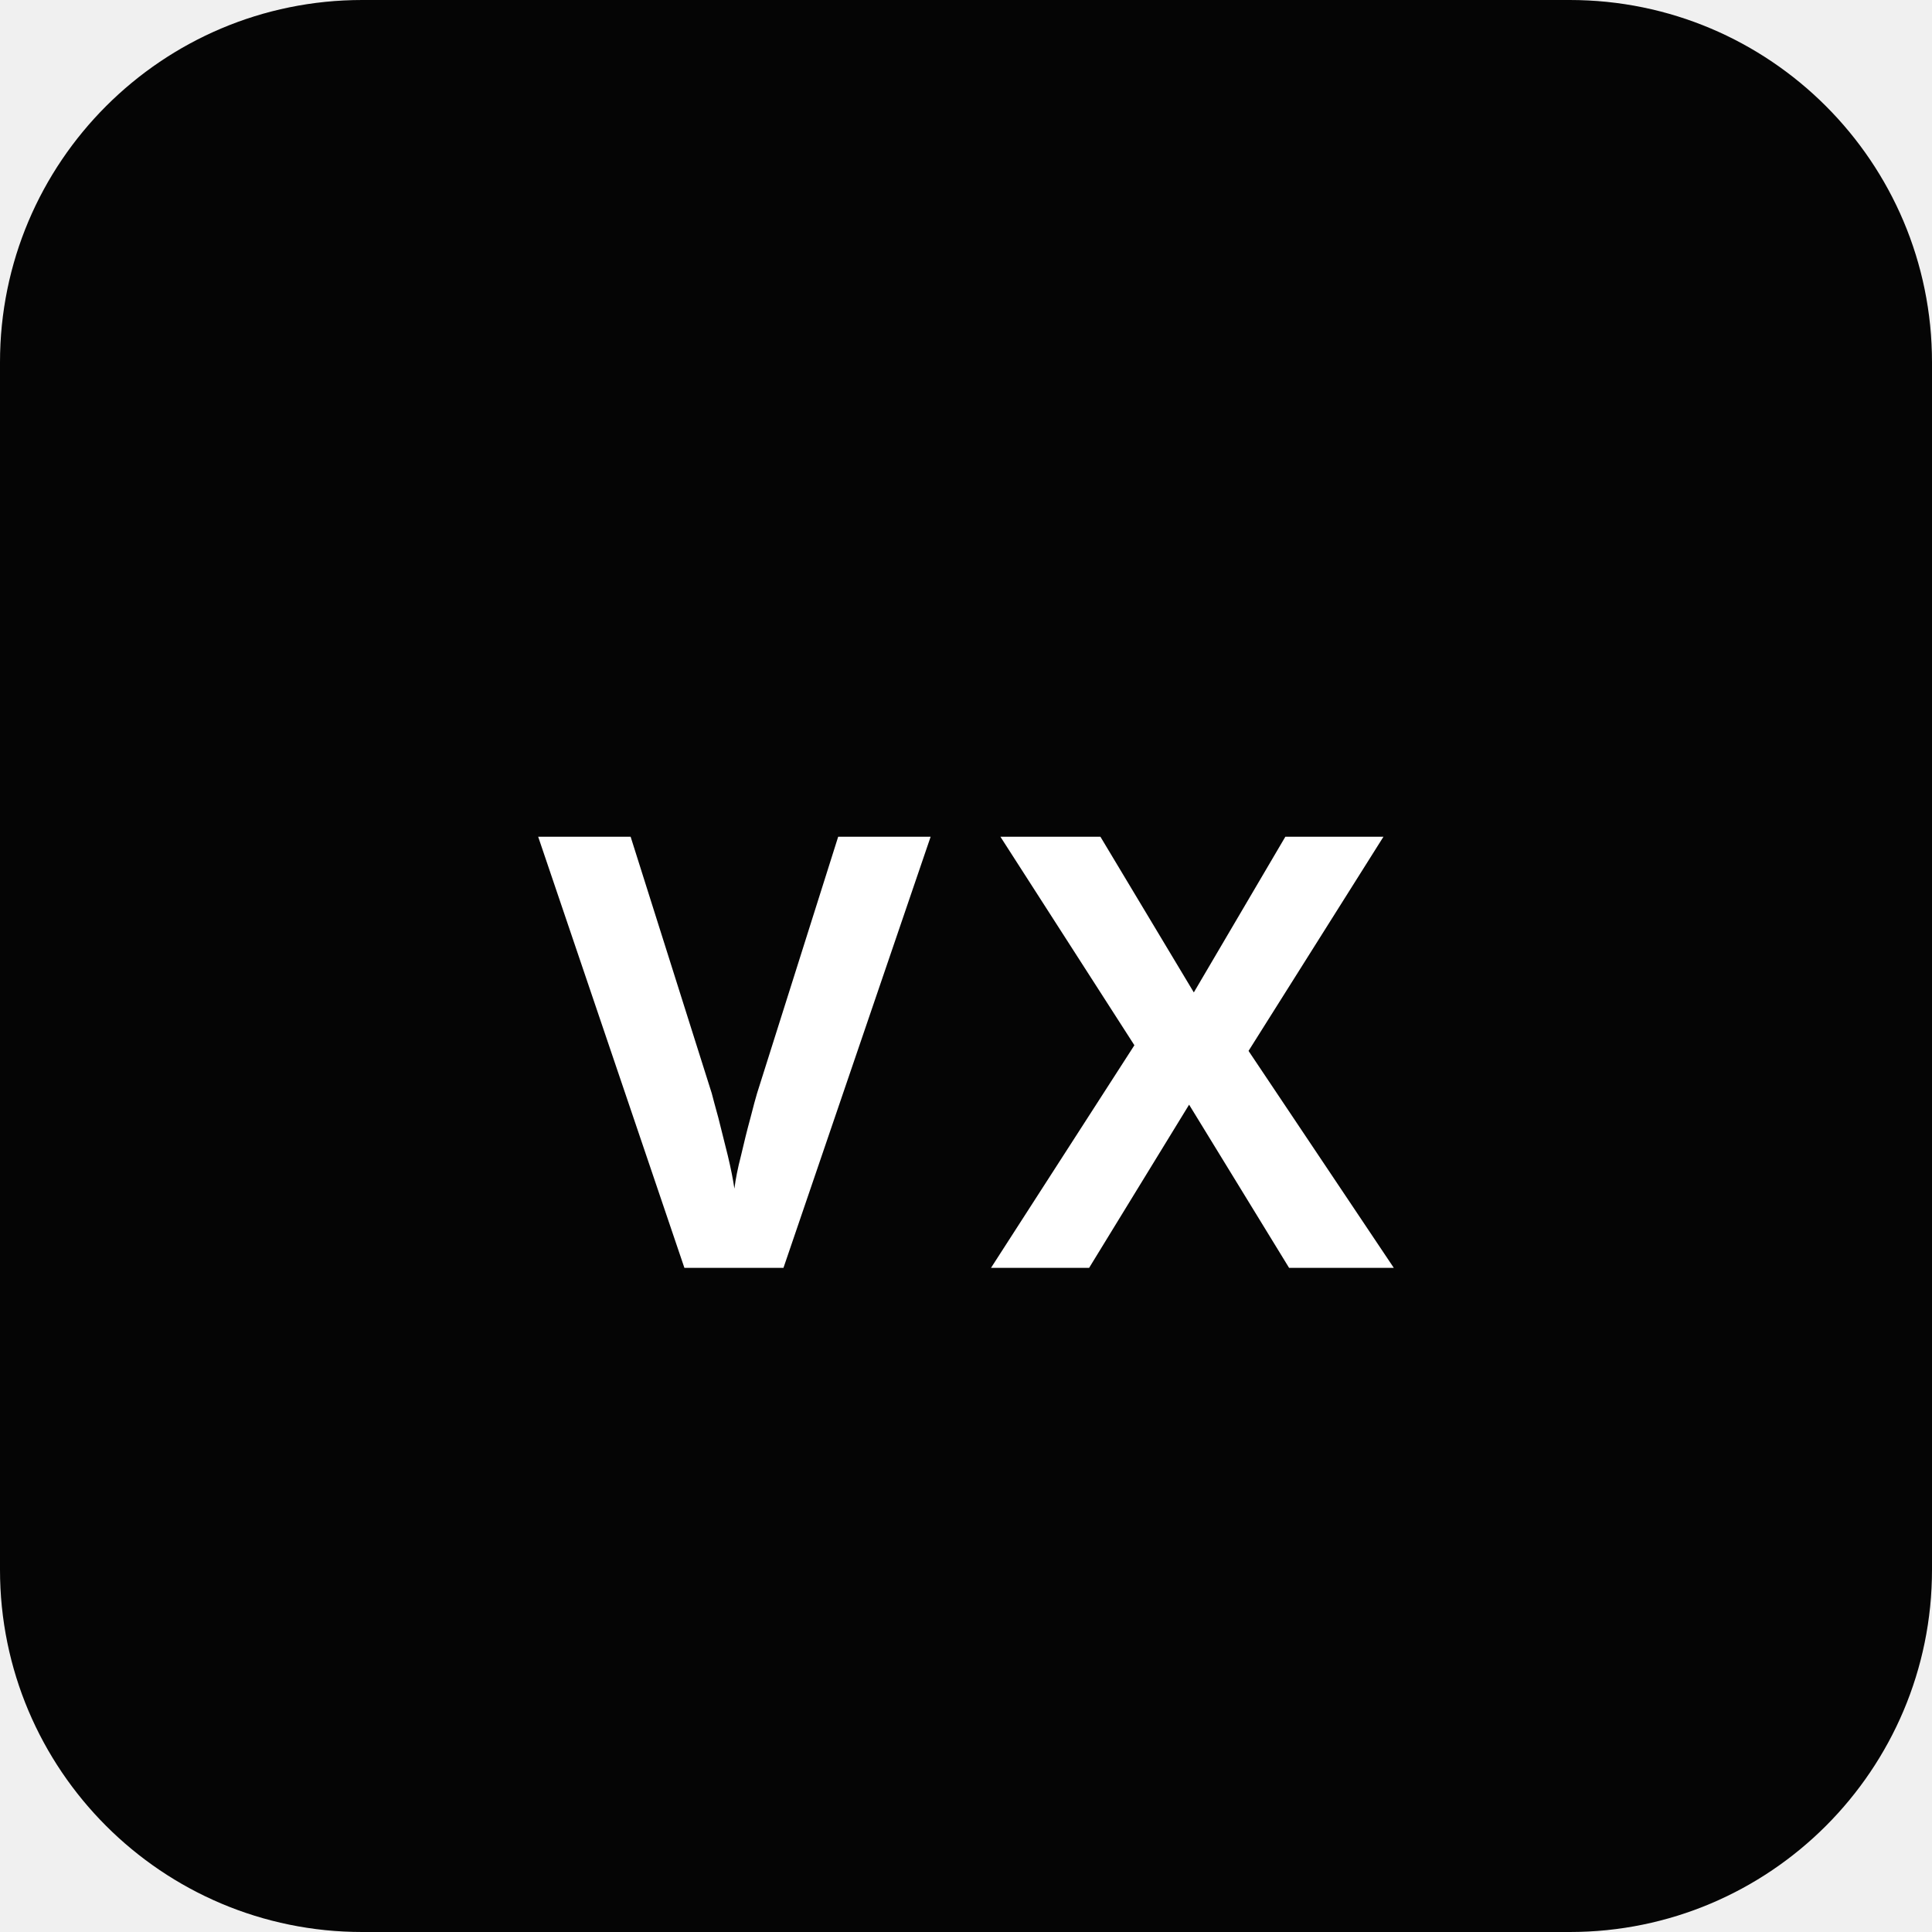
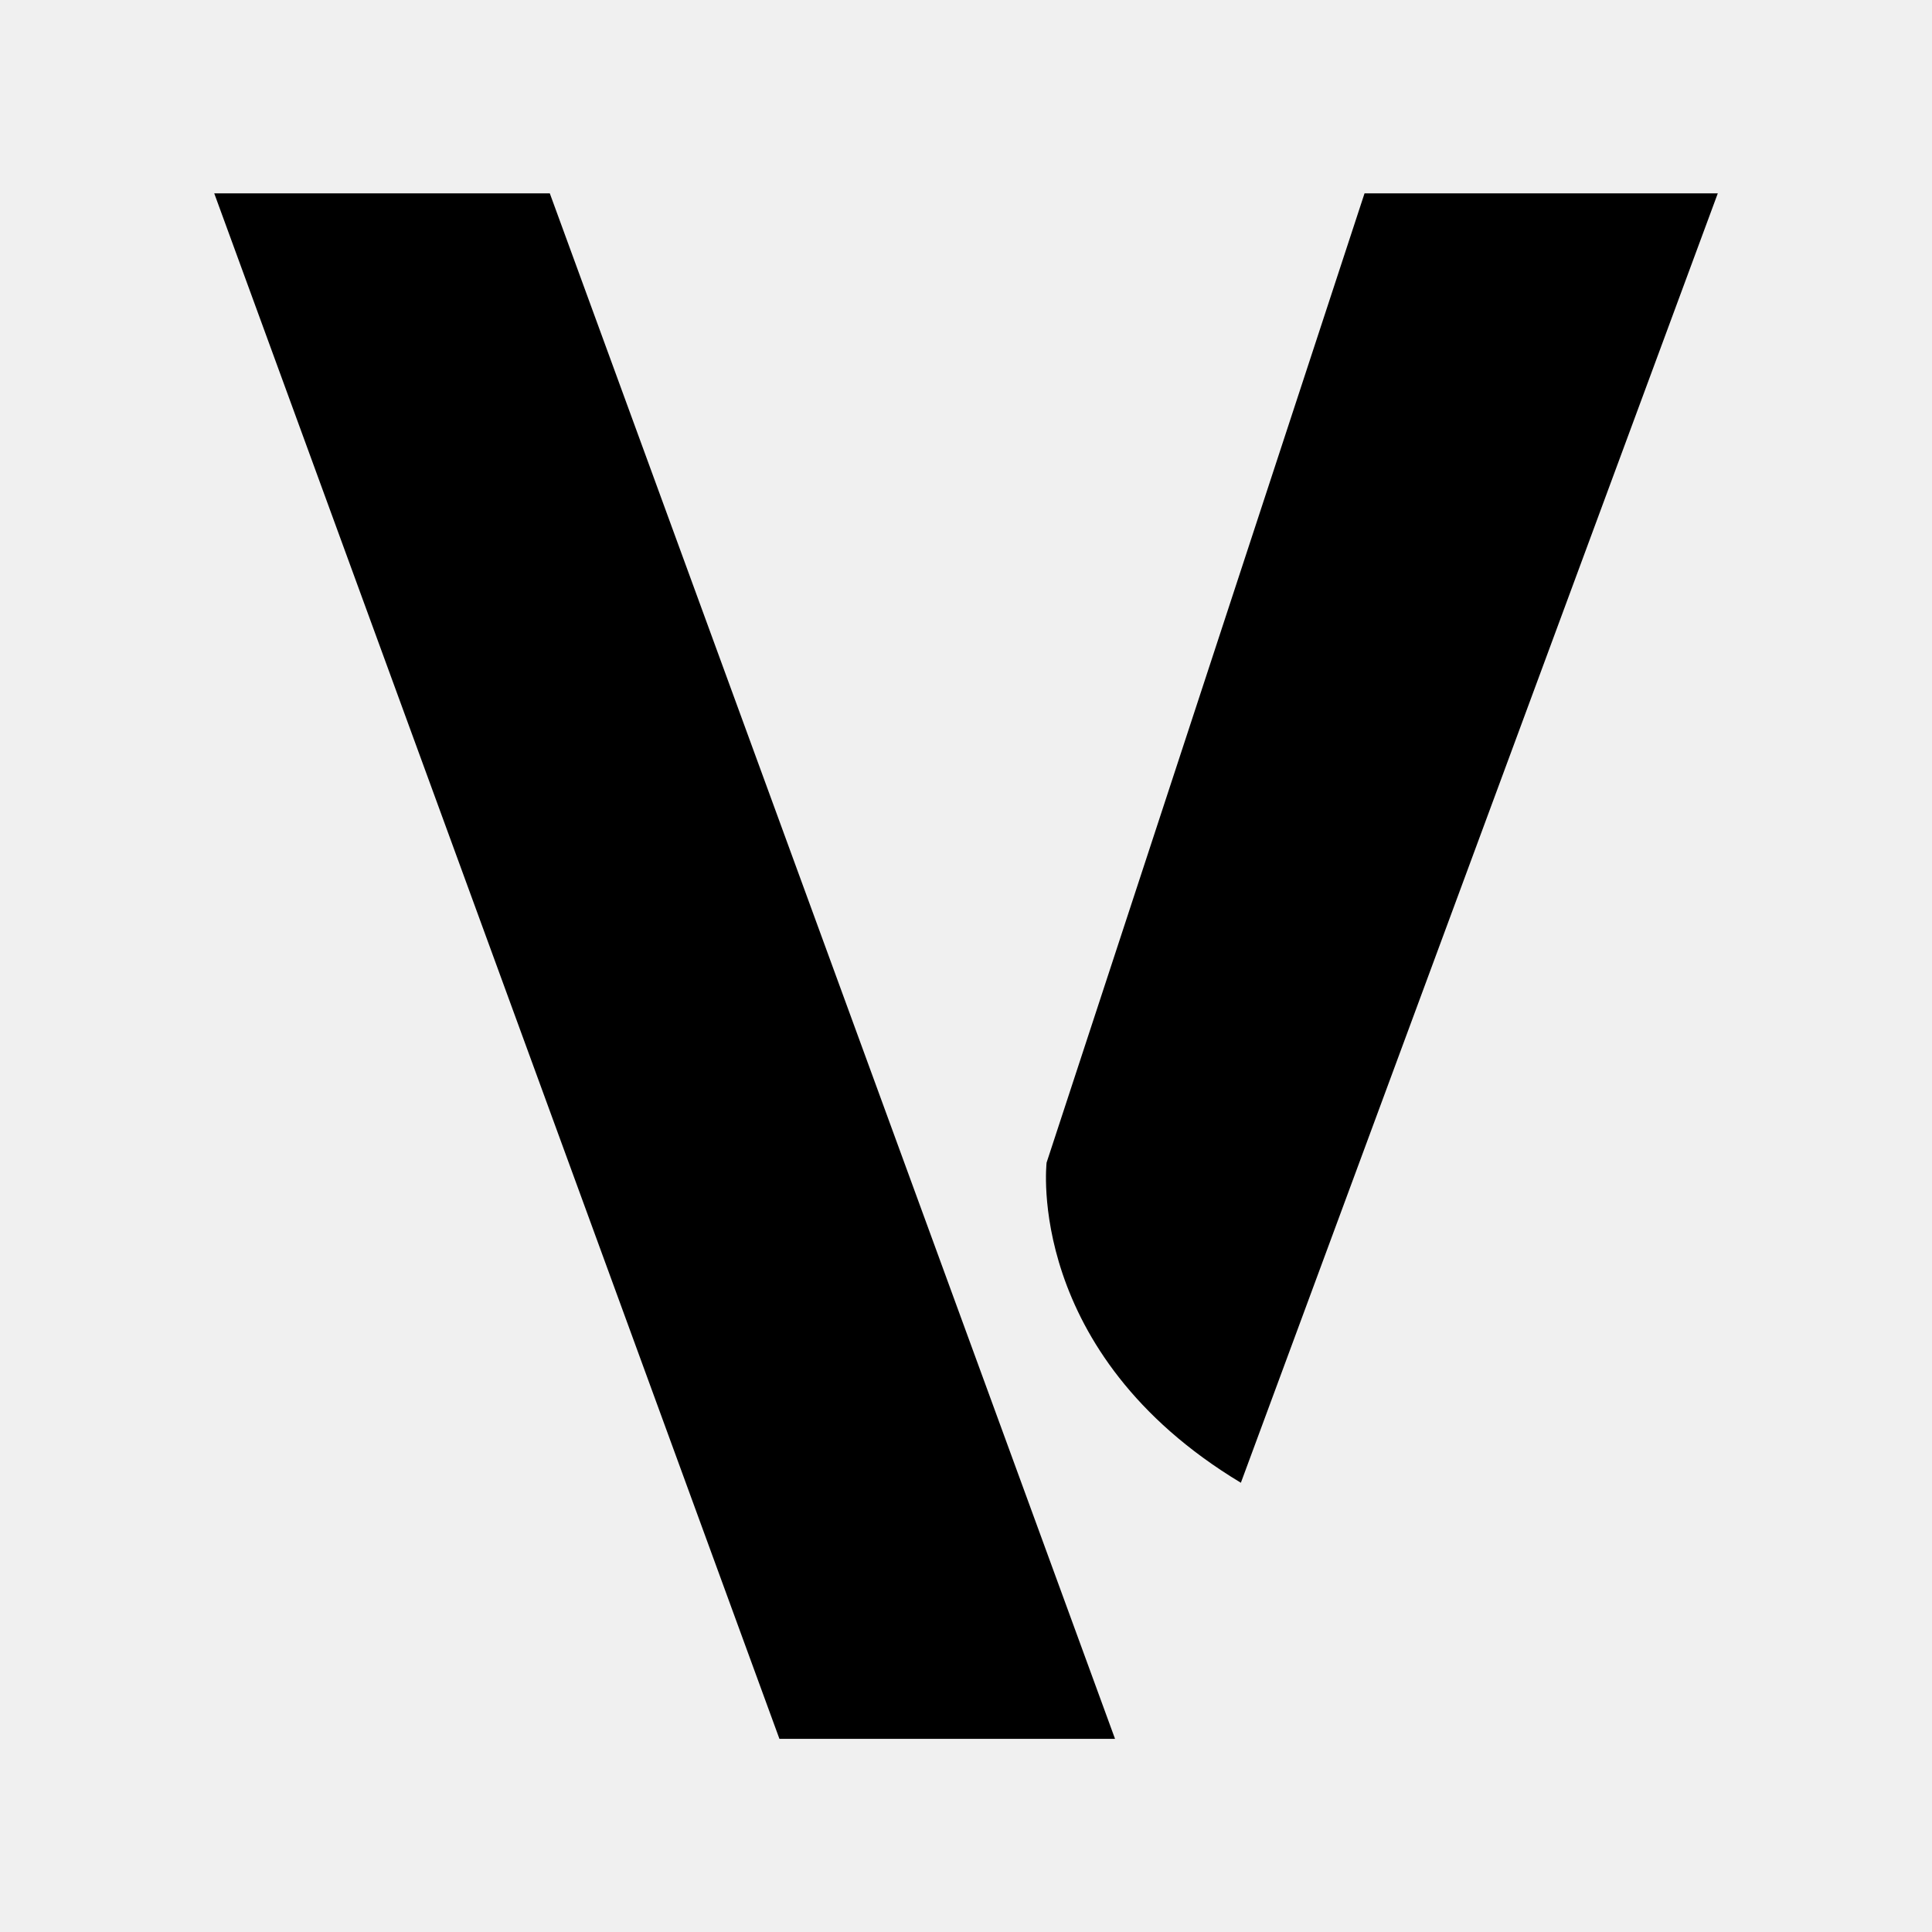
- <svg xmlns="http://www.w3.org/2000/svg" viewBox="0 0 32 32">
-   <rect width="32" height="32" rx="6" fill="#050505" />
-   <text x="16" y="21" text-anchor="middle" fill="white" font-family="system-ui, sans-serif" font-size="10" font-weight="700" letter-spacing="1">VX</text>
+ <svg xmlns="http://www.w3.org/2000/svg" version="1.1" width="650" height="650" viewBox="186.6 9.8 650.8 650.8" xml:space="preserve">
+   <defs>
+ </defs>
+   <g transform="matrix(7.3629 0 0 7.3629 505.3252 335.2305)" style="" id="logo-title">
+     <text xml:space="preserve" font-family="Brandmark-Professional-Stencil" font-size="101" font-style="normal" font-weight="400" style="stroke: none; stroke-width: 1; stroke-dasharray: none; stroke-linecap: butt; stroke-dashoffset: 0; stroke-linejoin: miter; stroke-miterlimit: 4; fill: rgb(255,255,255); fill-opacity: 0; fill-rule: nonzero; opacity: 1; white-space: pre;">
+       <tspan x="-35.502" y="31.728">V</tspan>
+     </text>
+   </g>
+   <g transform="matrix(7.3629 0 0 7.3629 512.0012 335.2305)" id="glyphGroup_textPair_1e4531ef-305e-4916-b4eb-b5652f42aa39">
+     <g style="">
+       <g transform="matrix(1.4028 0 0 1.4028 0.0005 0.0006)">
+         <g style="">
+           <g transform="matrix(1 0 0 1 0 0)">
+             <path style="stroke: none; stroke-width: 1; stroke-dasharray: none; stroke-linecap: butt; stroke-dashoffset: 0; stroke-linejoin: miter; stroke-miterlimit: 4; fill: rgb(0,0,0); fill-rule: nonzero; opacity: 1;" transform=" translate(-100, -100)" d="M 86.426 74.798 L 104.86 125.202 L 93.915 125.202 L 75.482 74.798 L 86.426 74.798 Z M 124.518 74.798 L 108.964 116.85 C 101.908 112.602 102.628 106.409 102.628 106.409 L 112.997 74.798 L 124.518 74.798 Z" stroke-linecap="round" />
+           </g>
+         </g>
+       </g>
+     </g>
+   </g>
</svg>
